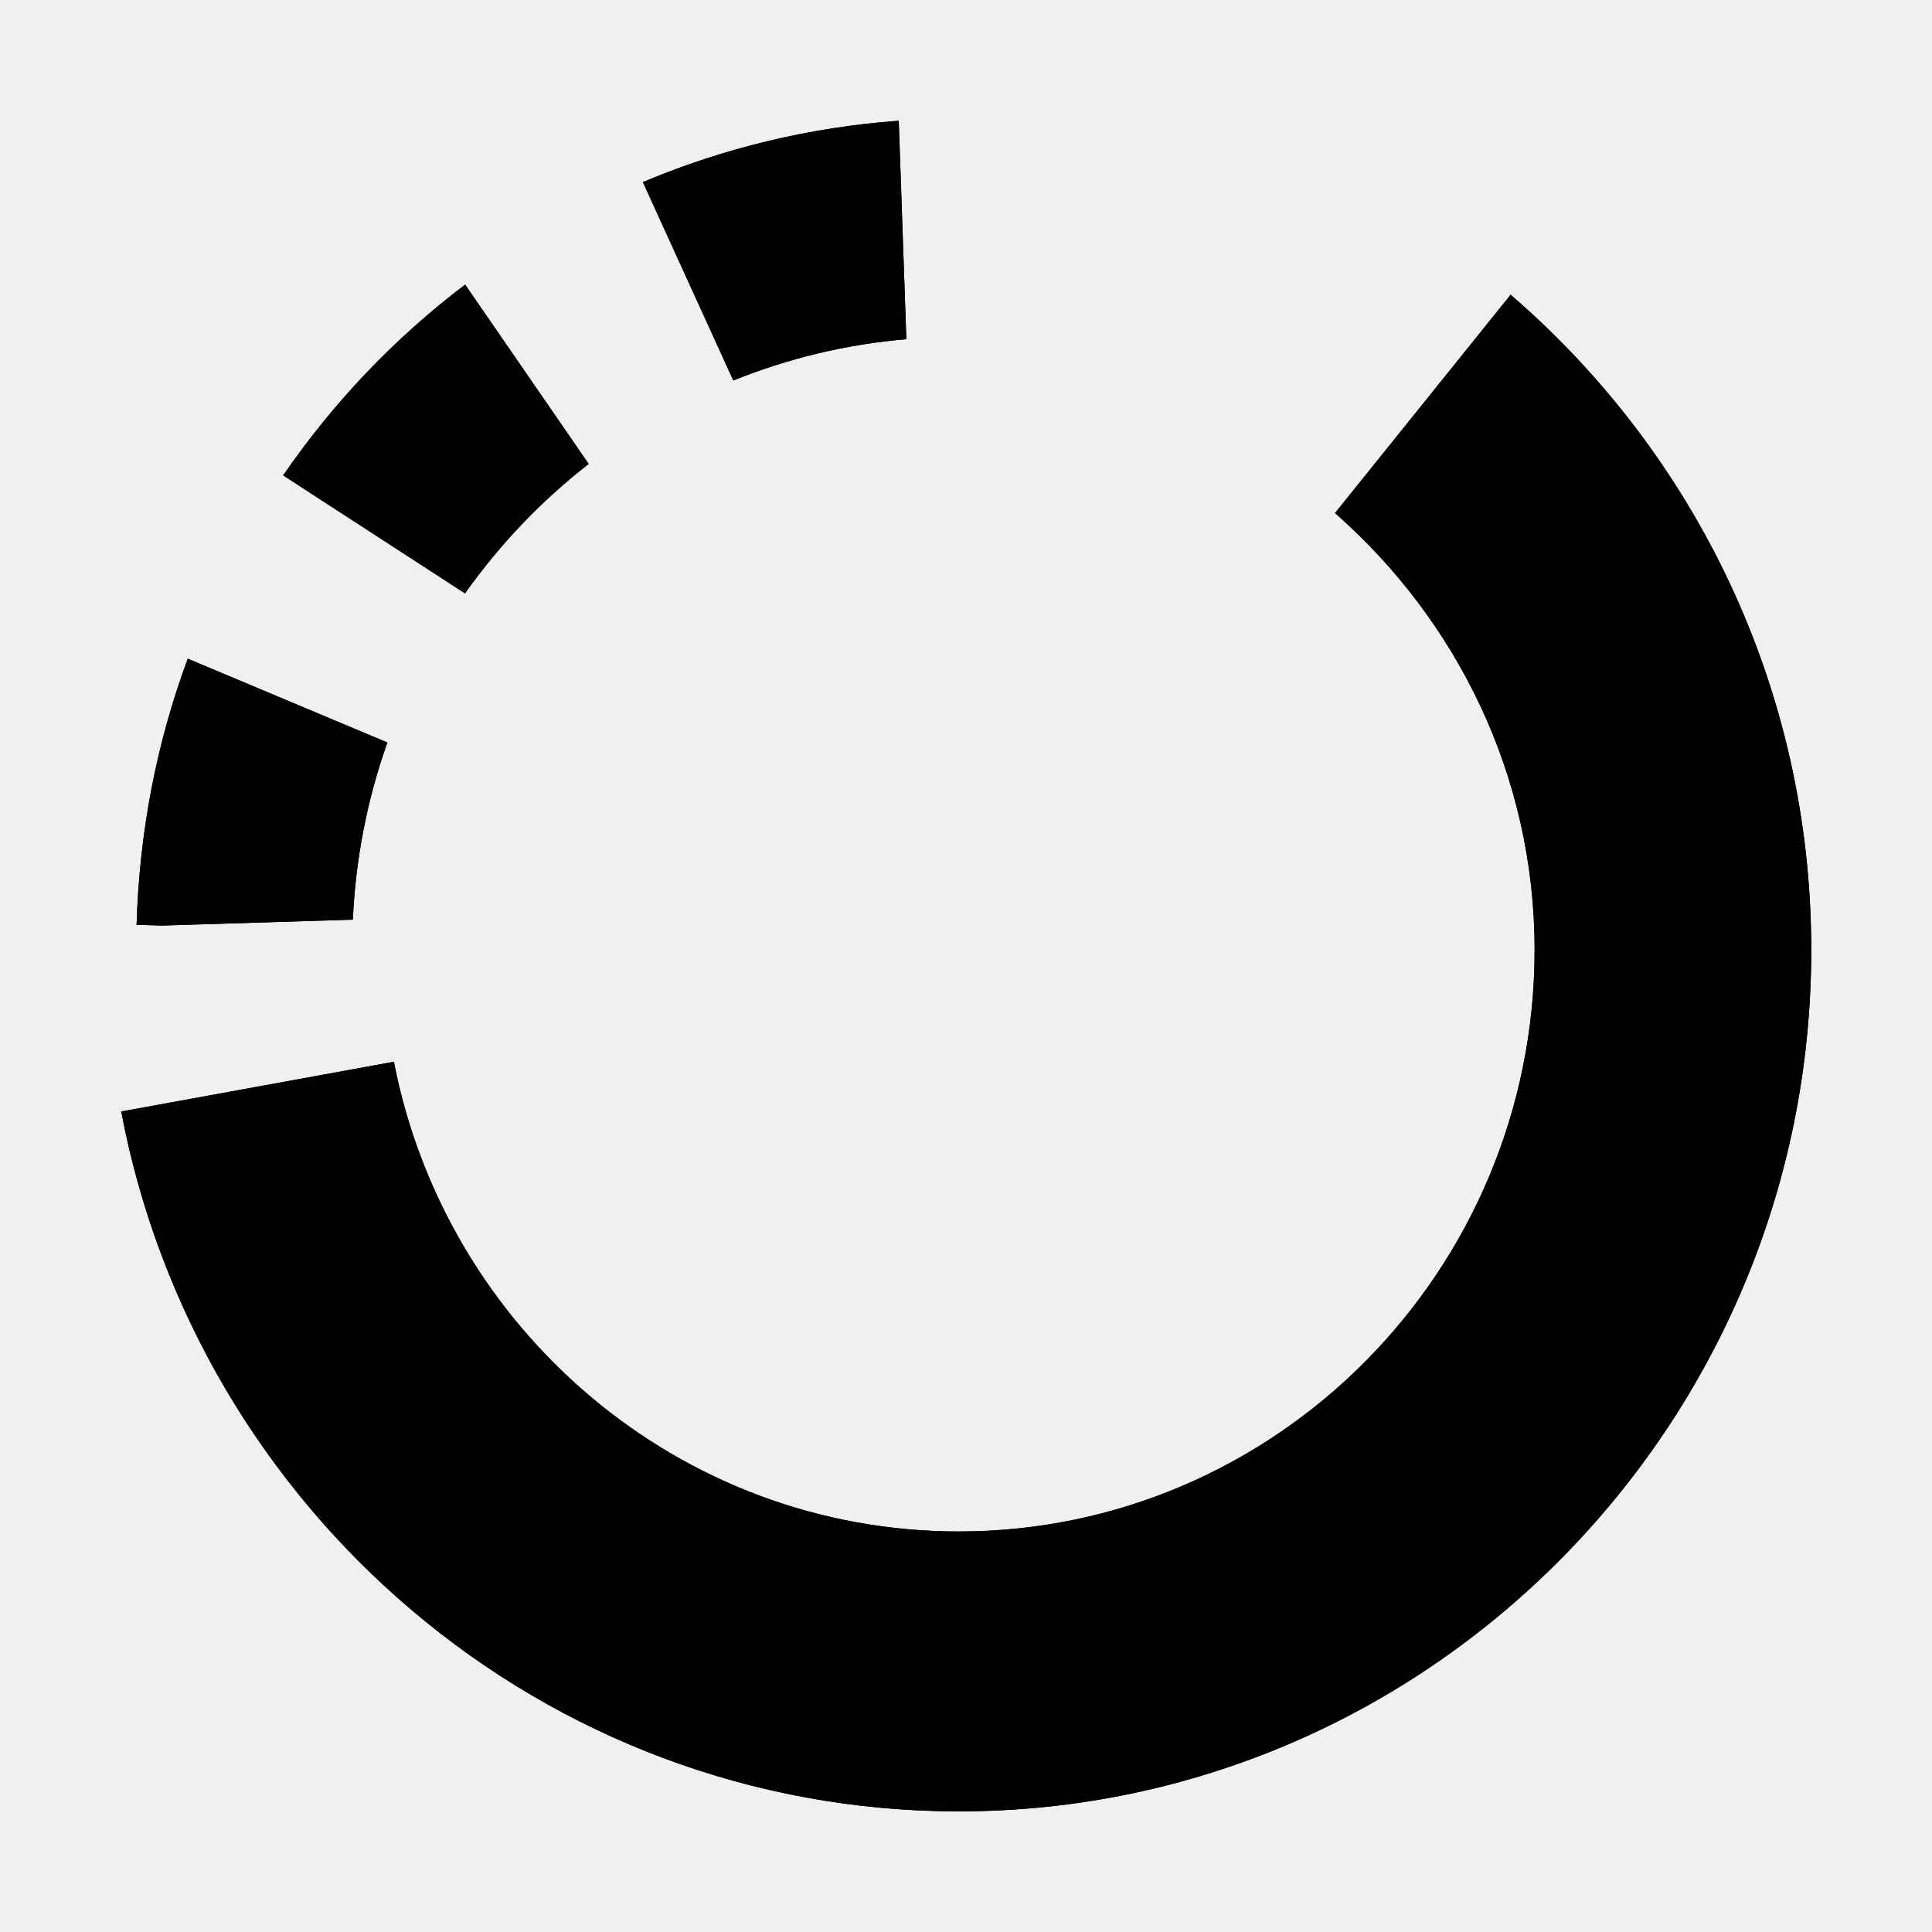
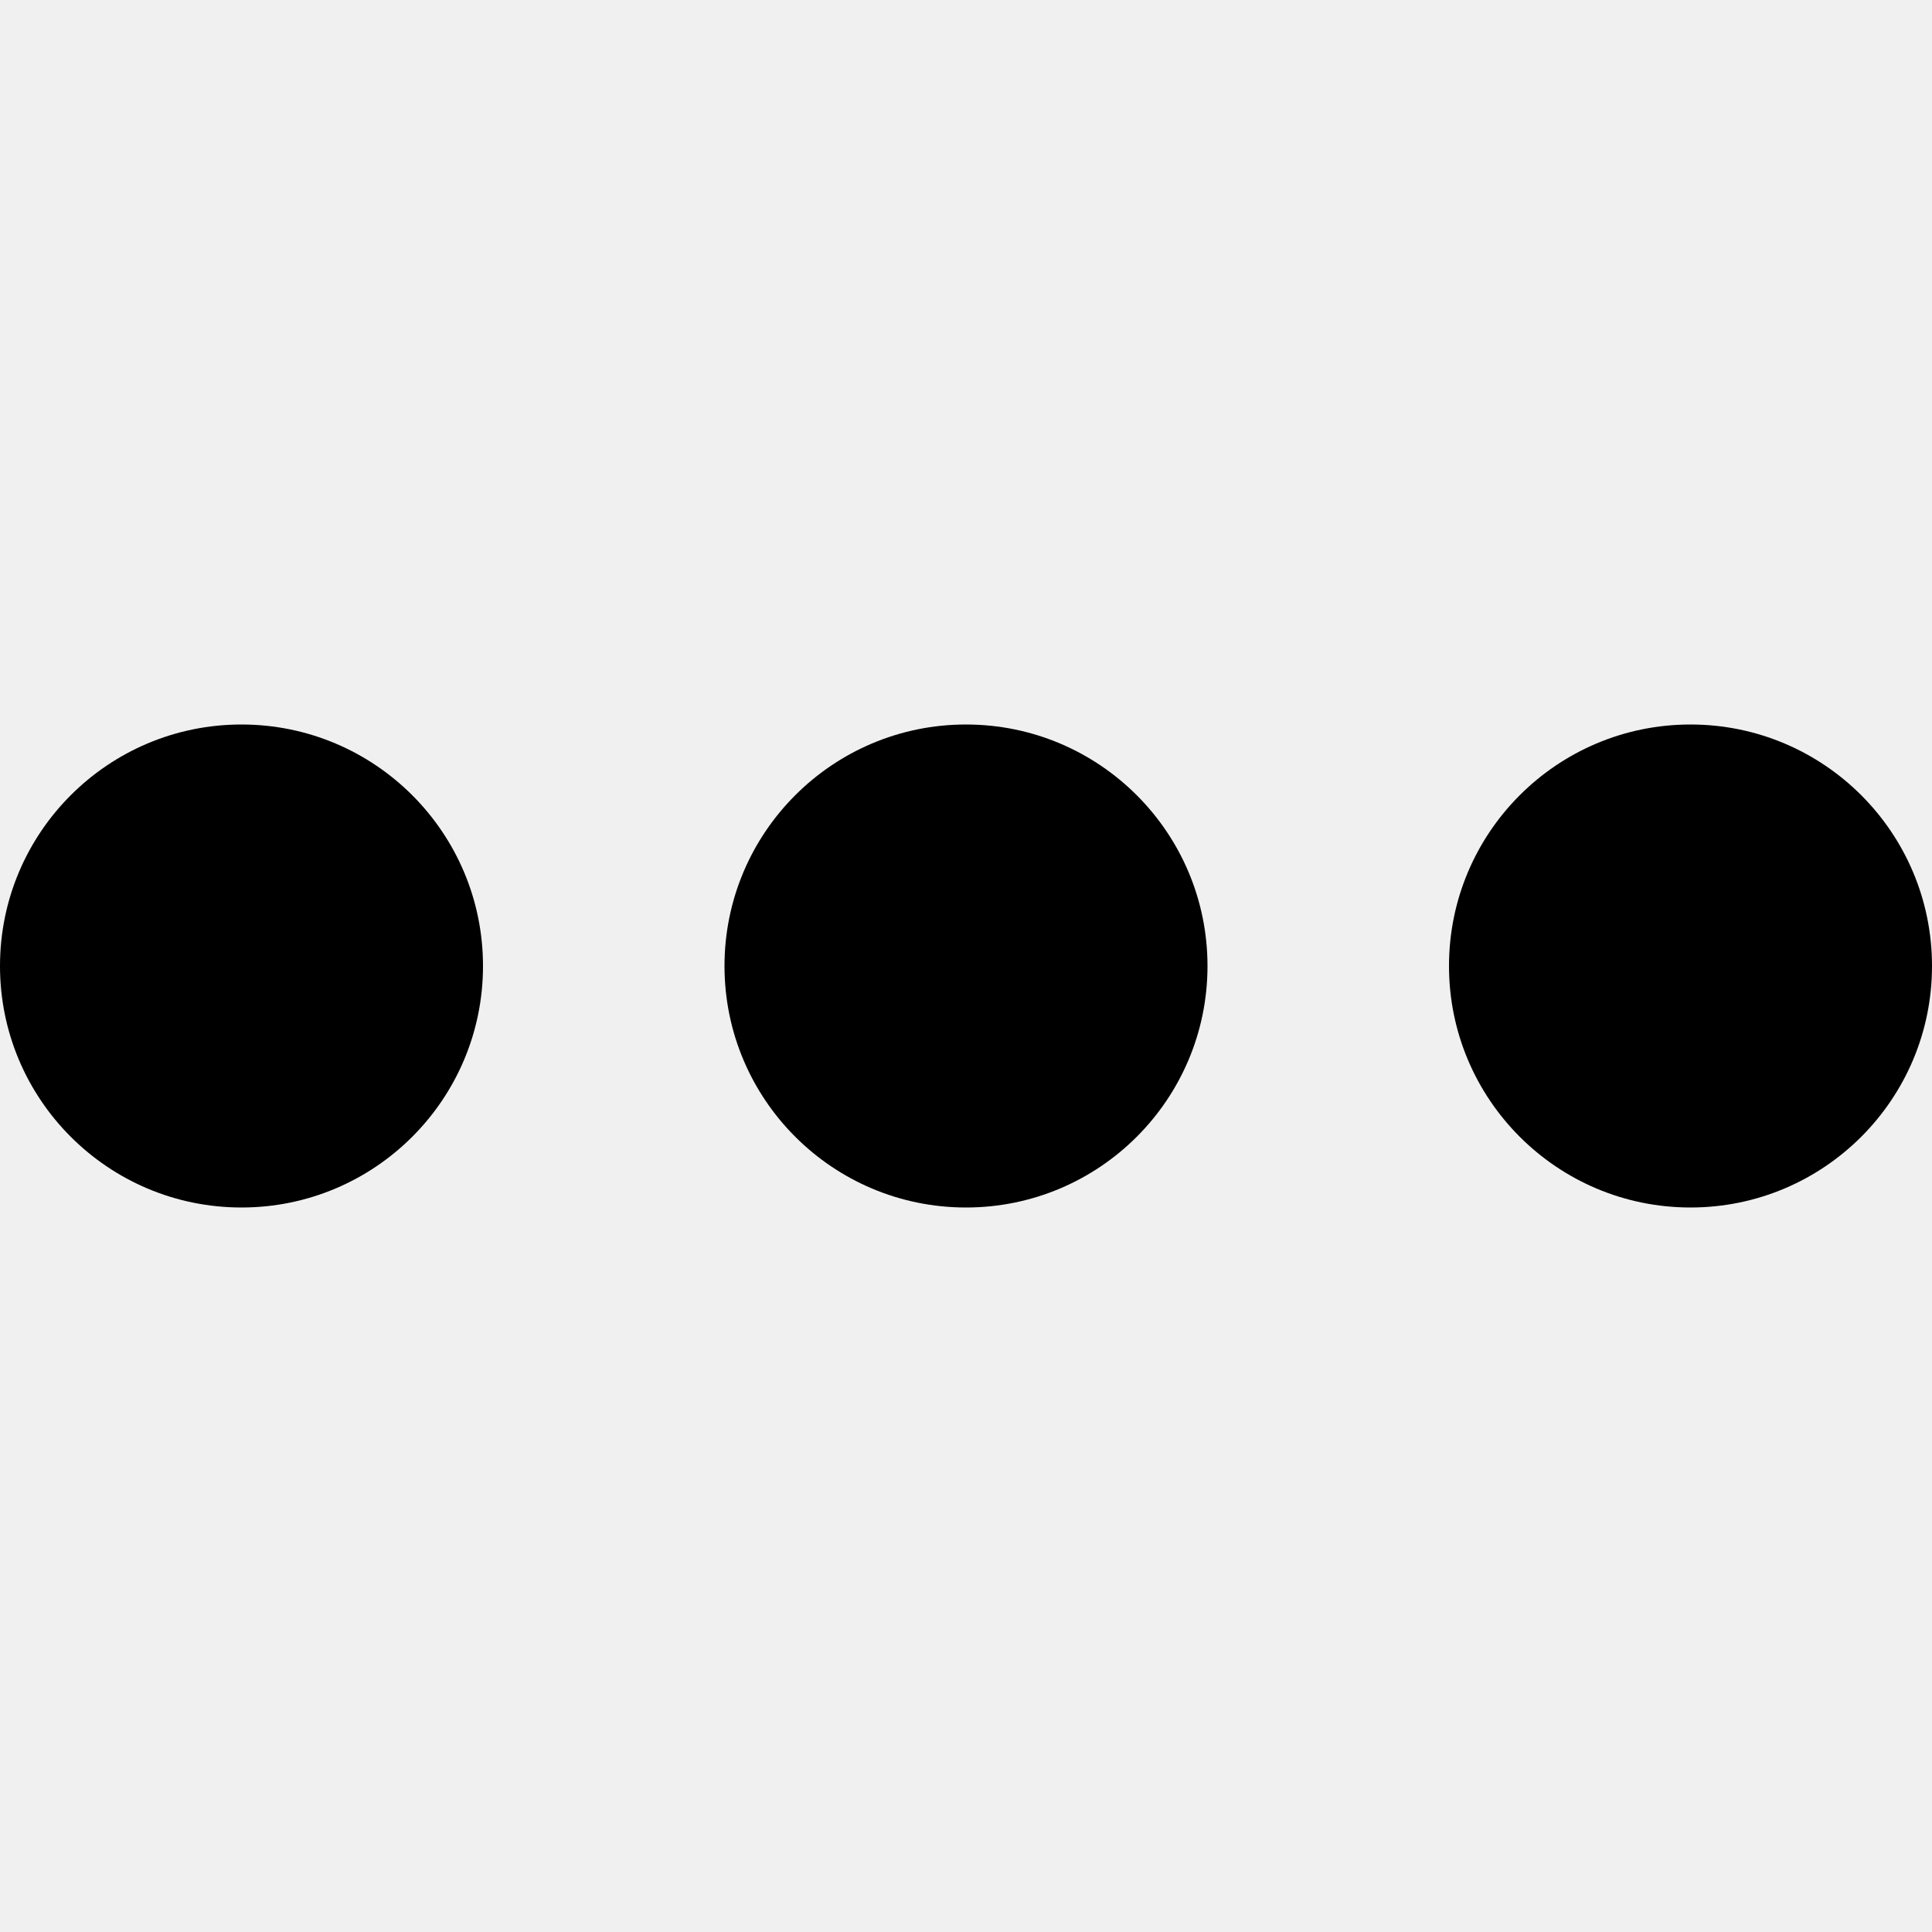
- <svg xmlns="http://www.w3.org/2000/svg" xmlns:xlink="http://www.w3.org/1999/xlink" viewBox="0 0 16 16">
-   <defs>
-     <path d="m12.508 2.439c1.522 1.31 2.492 3.255 2.492 5.428 0 3.932-3.17 7.134-7.06 7.134-3.442 0-6.313-2.5-6.936-5.796l2.258-.412c.429 2.213 2.36 3.89 4.678 3.89 2.63 0 4.769-2.16 4.769-4.816 0-1.449-.648-2.735-1.653-3.618l1.456-1.81m-9.304 3.71c-.167.471-.263.963-.286 1.467l-1.575.049-.216-.006c.024-.774.165-1.505.424-2.204l1.653.694m.644-3.792l1.023 1.485c-.392.305-.735.664-1.024 1.072l-1.506-.977c.418-.607.923-1.137 1.507-1.58m3.654.452c-.494.042-.975.157-1.433.342l-.749-1.643c.675-.284 1.385-.454 2.119-.508l.063 1.809" id="0" />
-     <mask id="1" fill="#ffffff">
-       <use xlink:href="#0" />
-     </mask>
-   </defs>
-   <g fill="#000000" fill-rule="evenodd">
-     <use xlink:href="#0" />
-     <g mask="url(#1)">
-       <path d="m0 0h16v16h-16z" />
-     </g>
+ <svg xmlns="http://www.w3.org/2000/svg" width="16" height="16" viewBox="0 0 16 16">
+   <g fill="none" fill-rule="evenodd">
+     <circle cx="8" cy="8" r="2" fill="#000000" />
+     <circle cx="14" cy="8" r="2" fill="#000000" />
+     <circle cx="2" cy="8" r="2" fill="#000000" />
  </g>
</svg>
